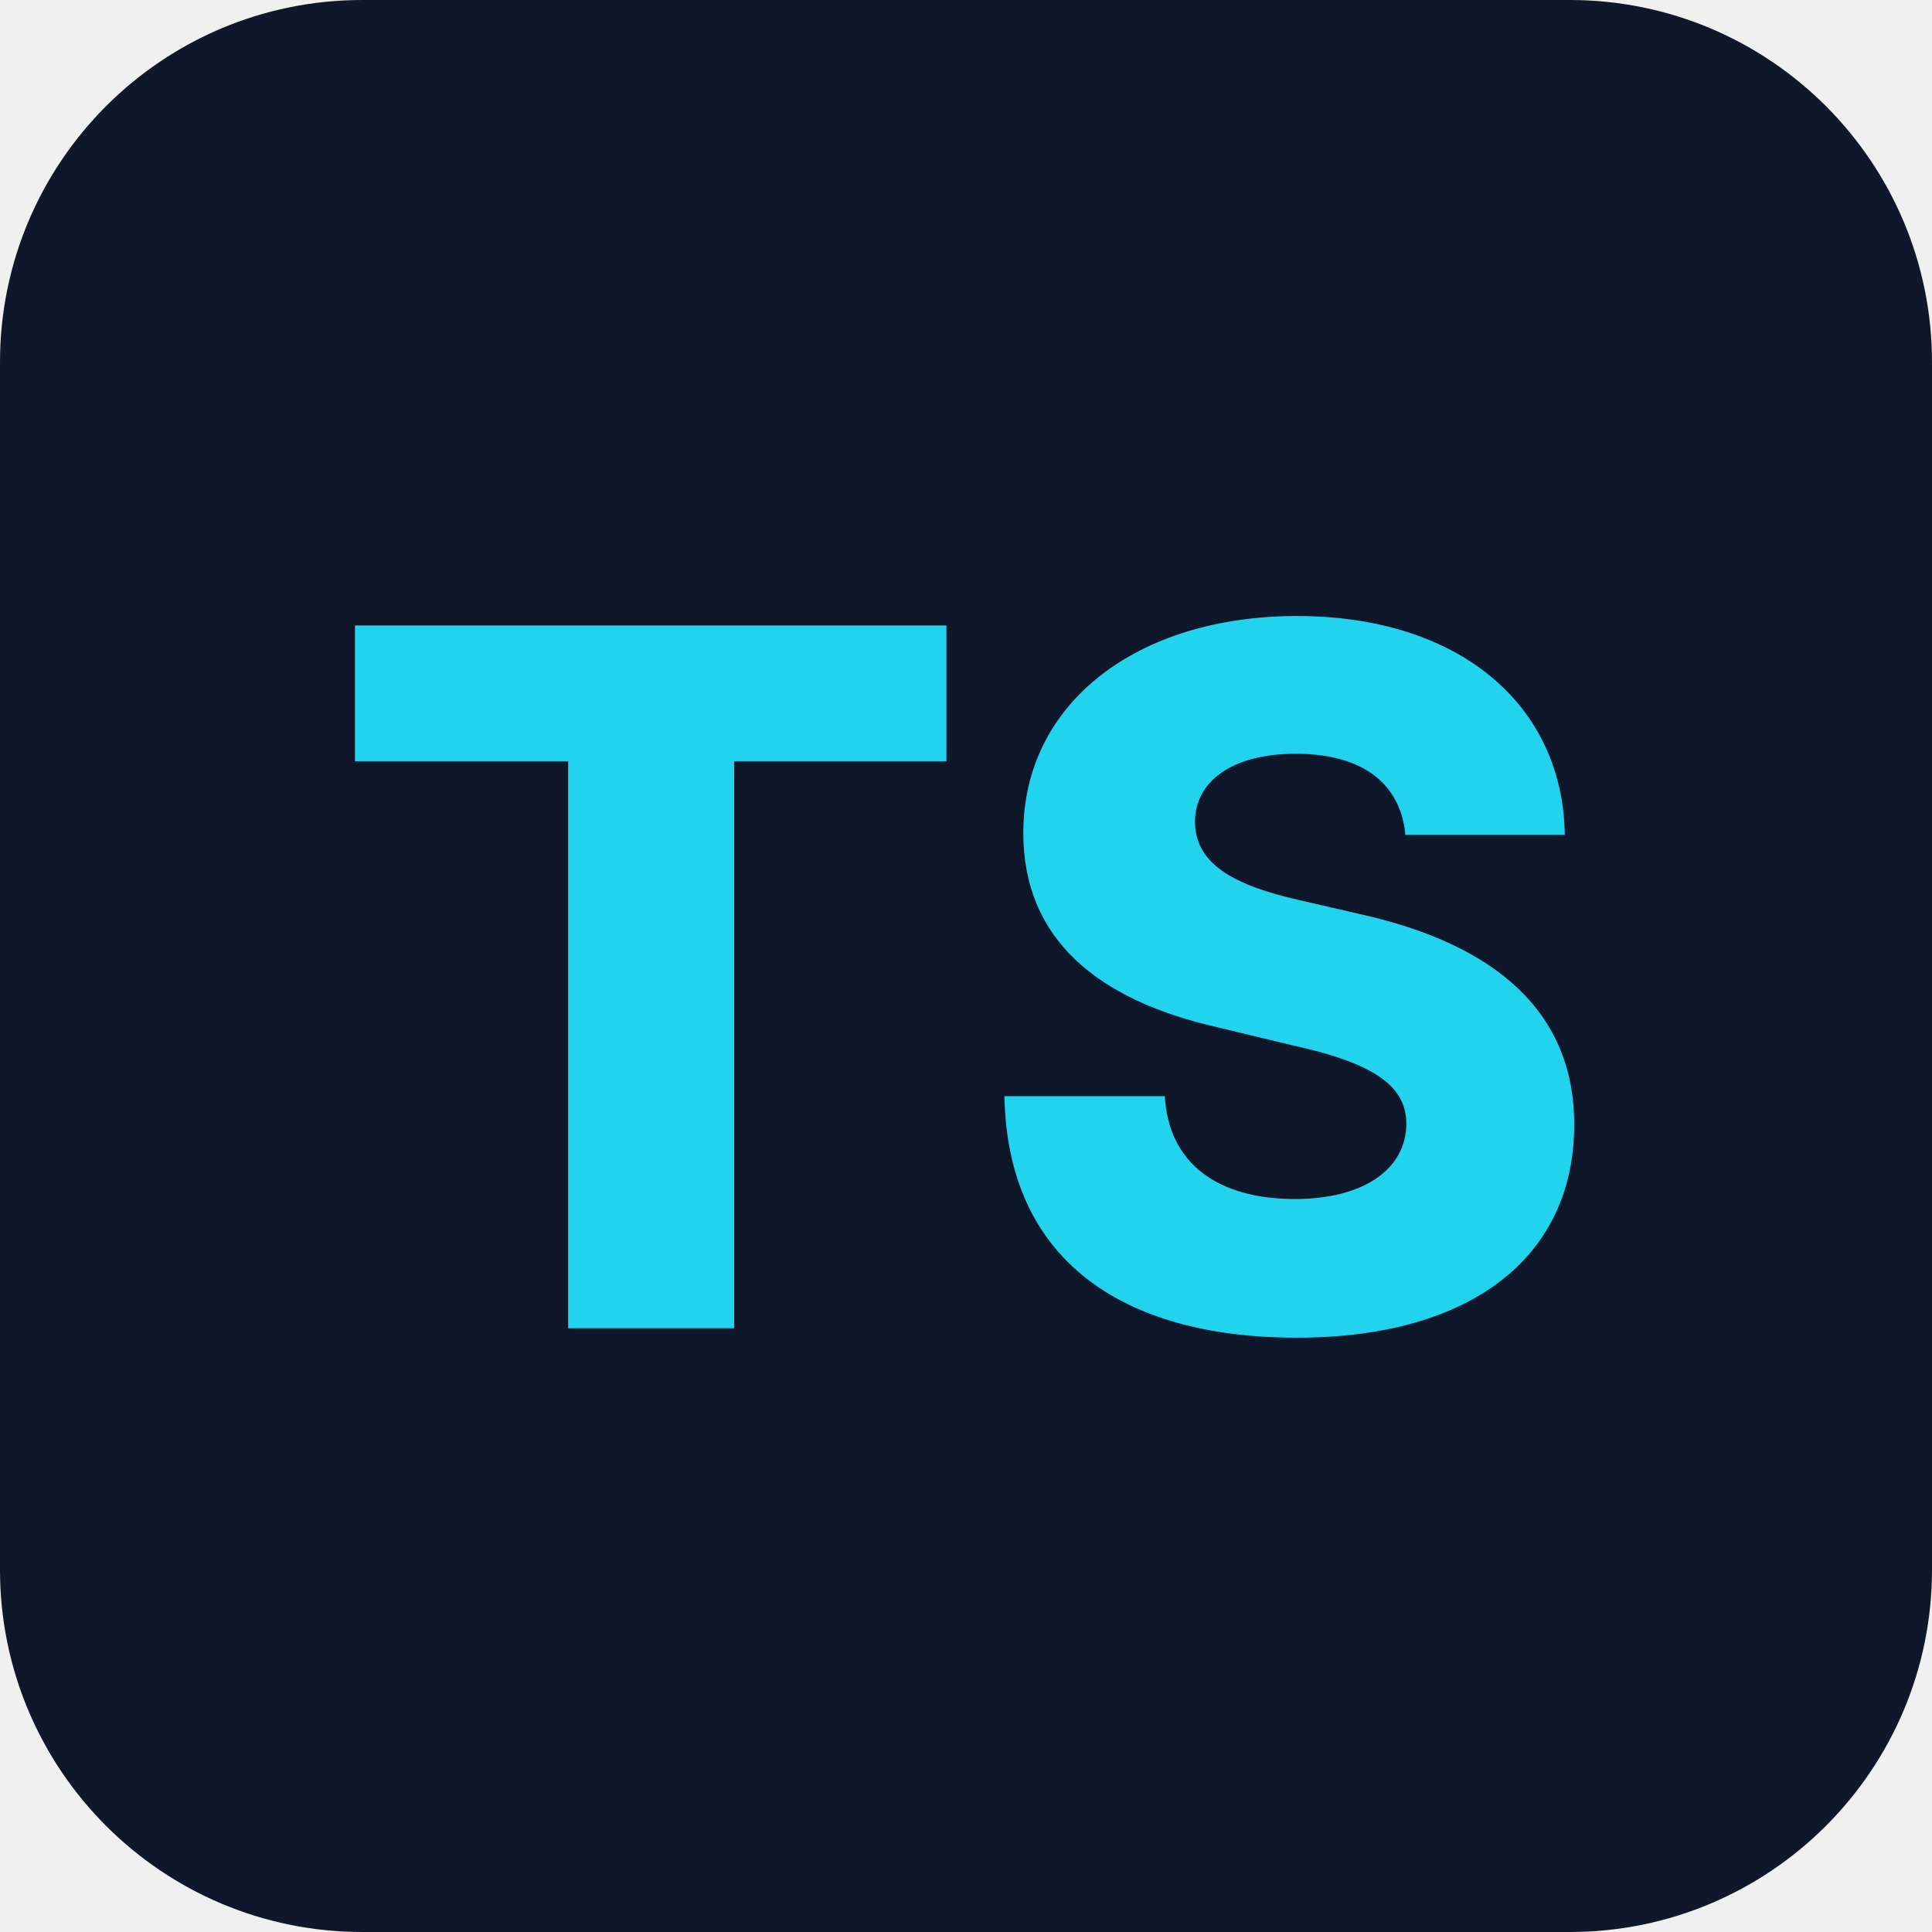
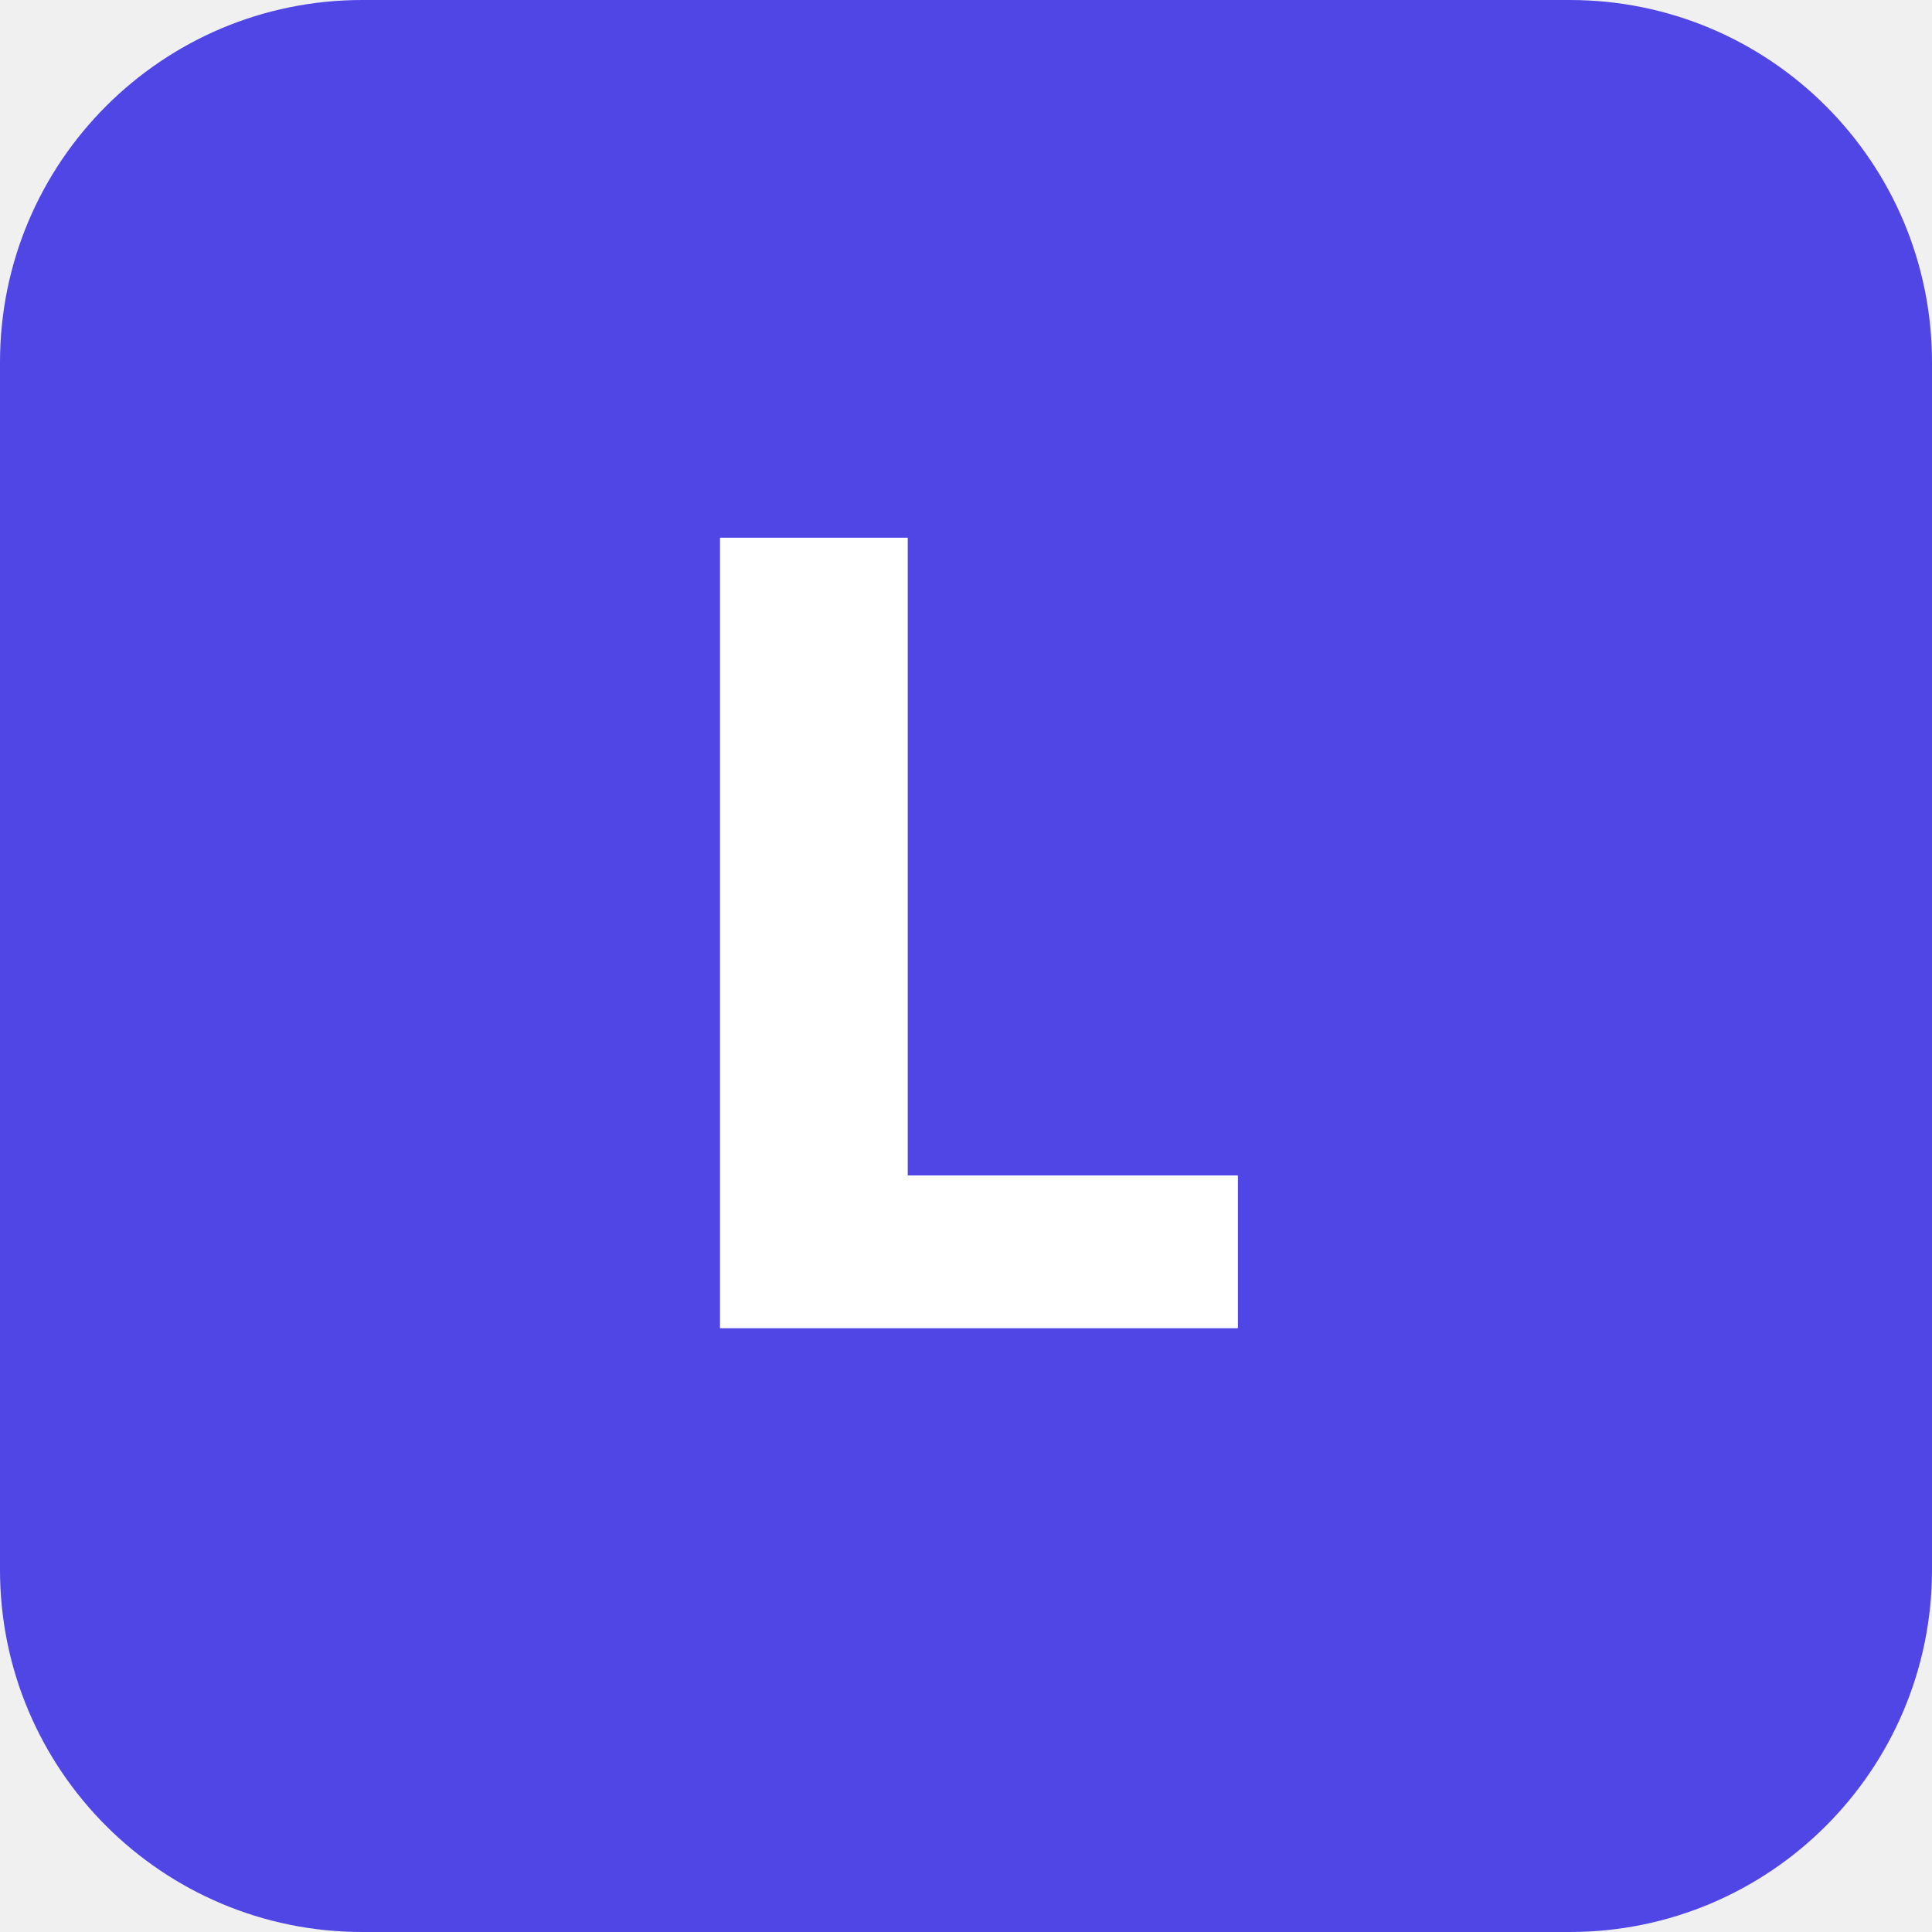
<svg xmlns="http://www.w3.org/2000/svg" width="32" height="32" viewBox="0 0 32 32" fill="none">
-   <rect width="32" height="32" rx="6" fill="#0f172a" />
-   <text x="16" y="22" text-anchor="middle" font-family="system-ui, -apple-system, sans-serif" font-size="16" font-weight="800" fill="#22d3ee">TS</text>
+   <rect width="32" height="32" rx="6" fill="#4f46e5" />
+   <text x="16" y="22" text-anchor="middle" font-family="system-ui, -apple-system, sans-serif" font-size="18" font-weight="800" fill="white">L</text>
</svg>
